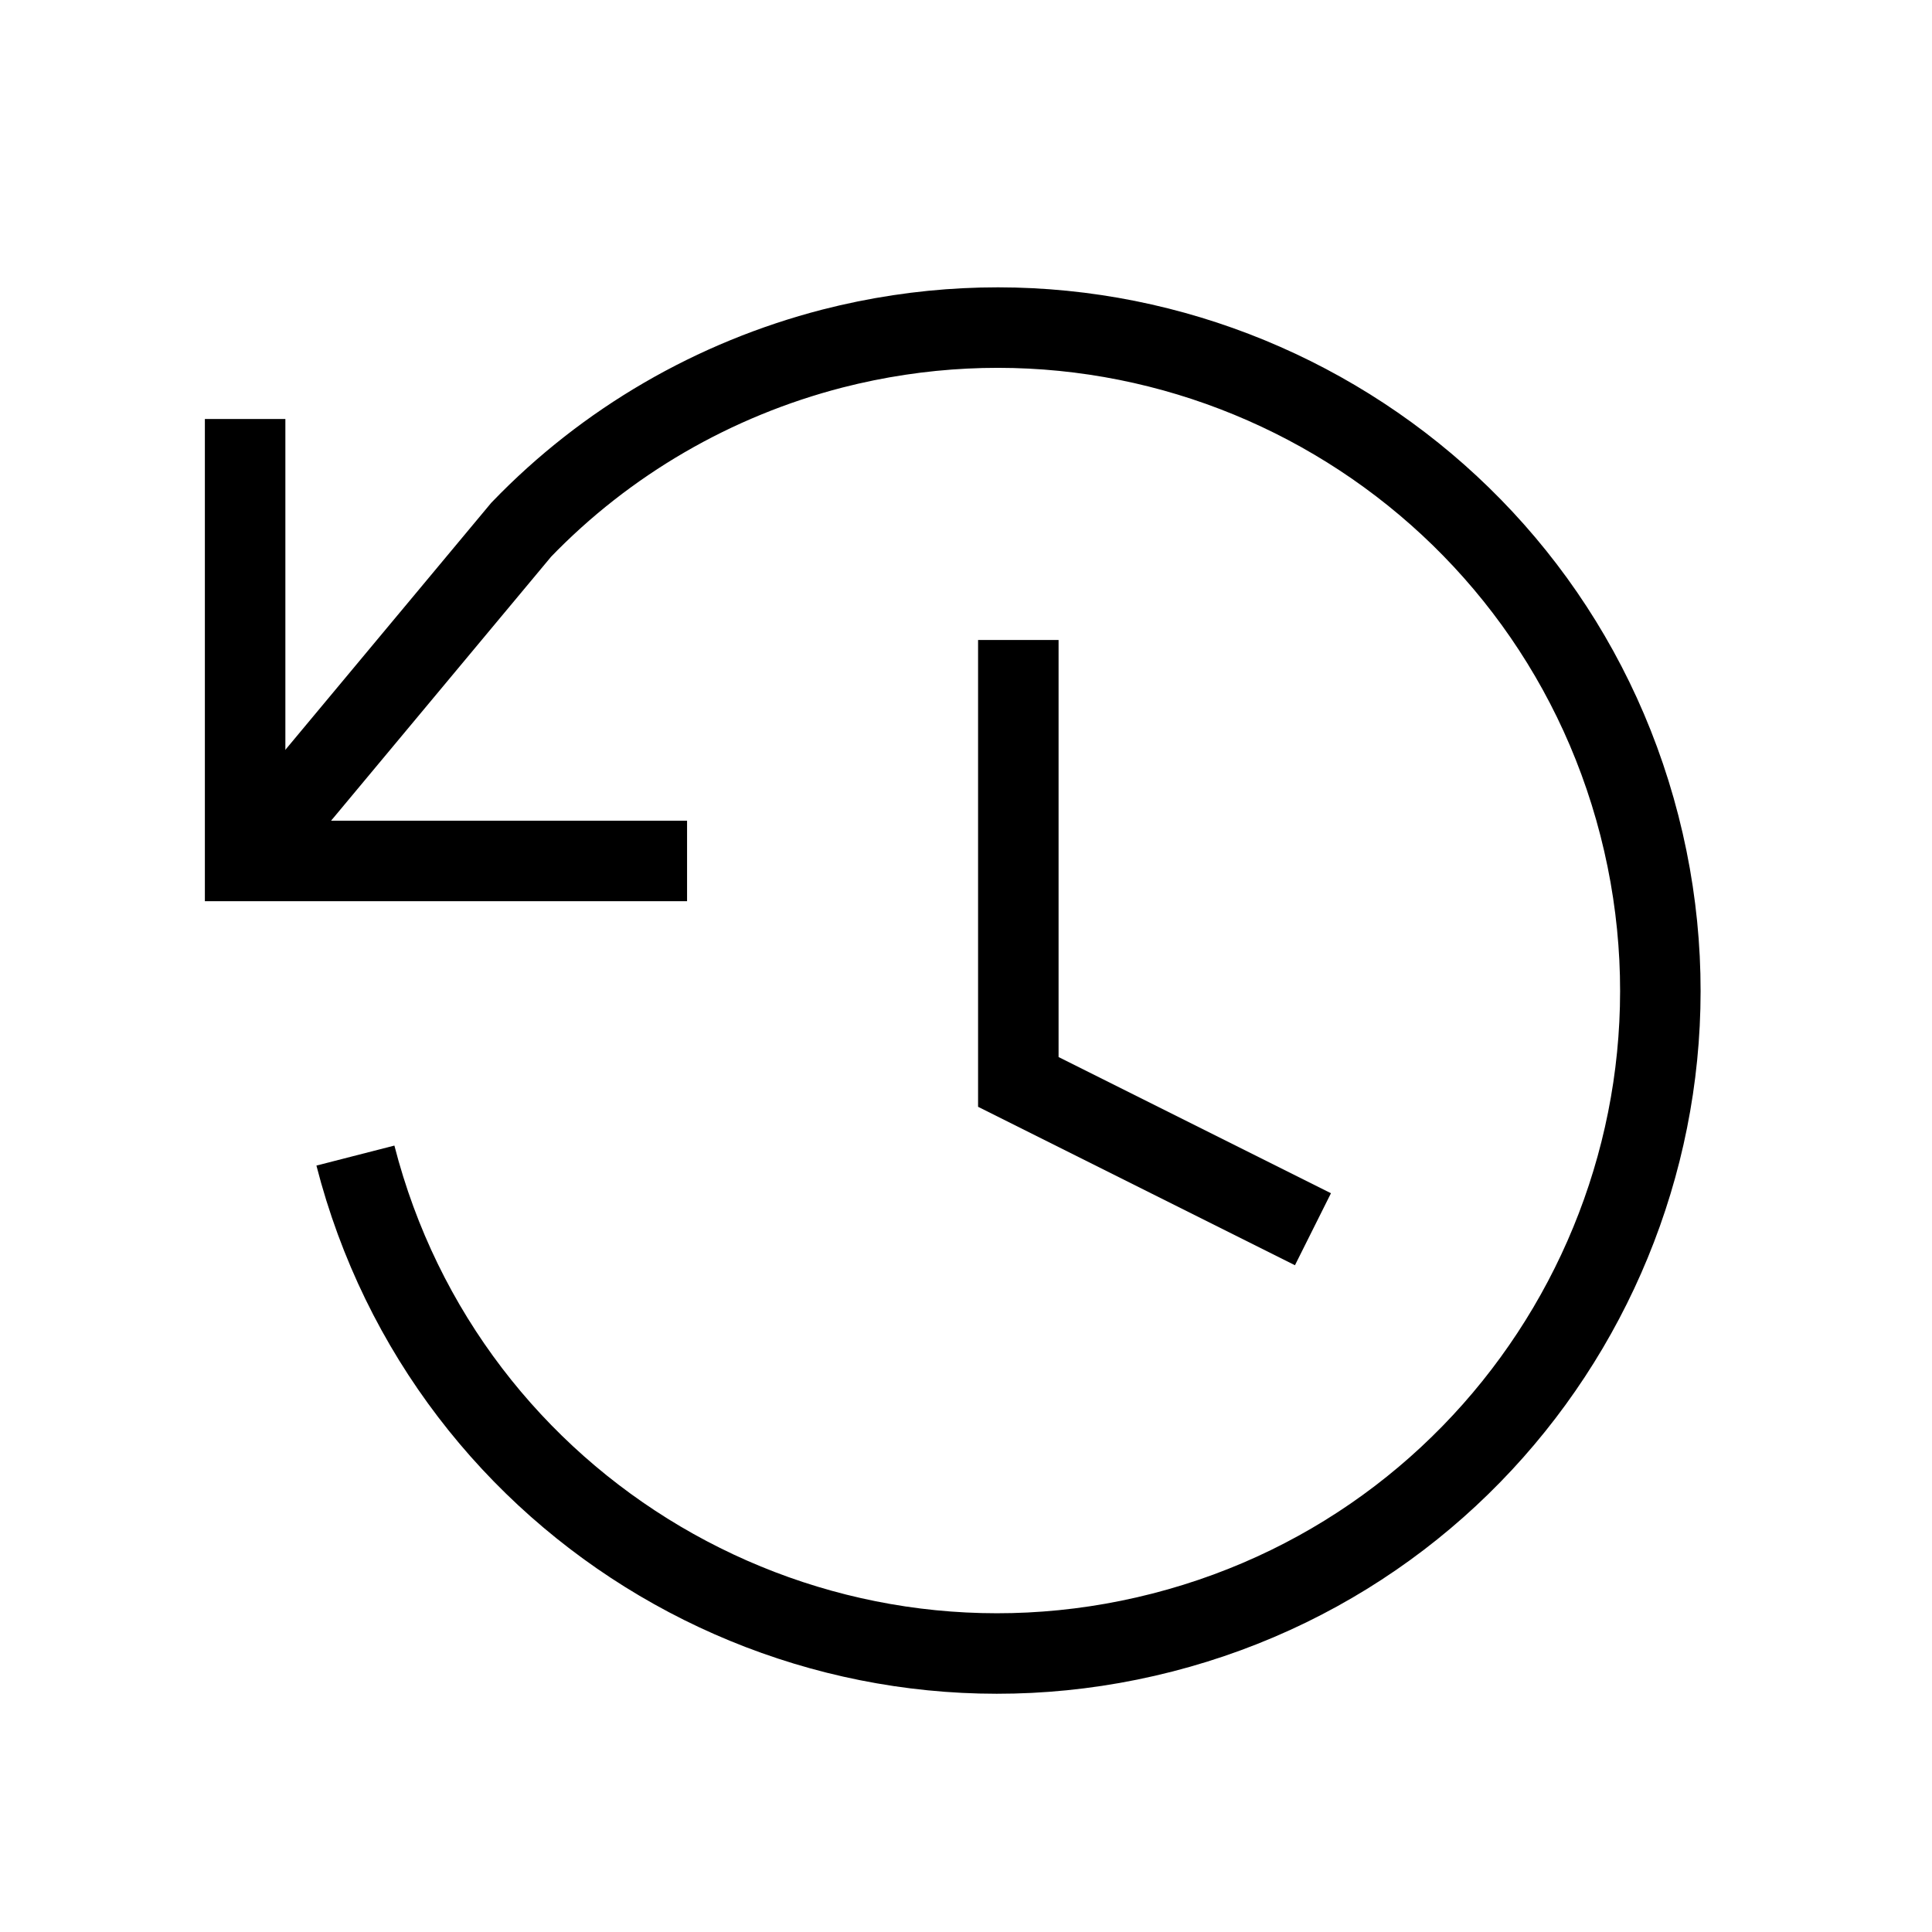
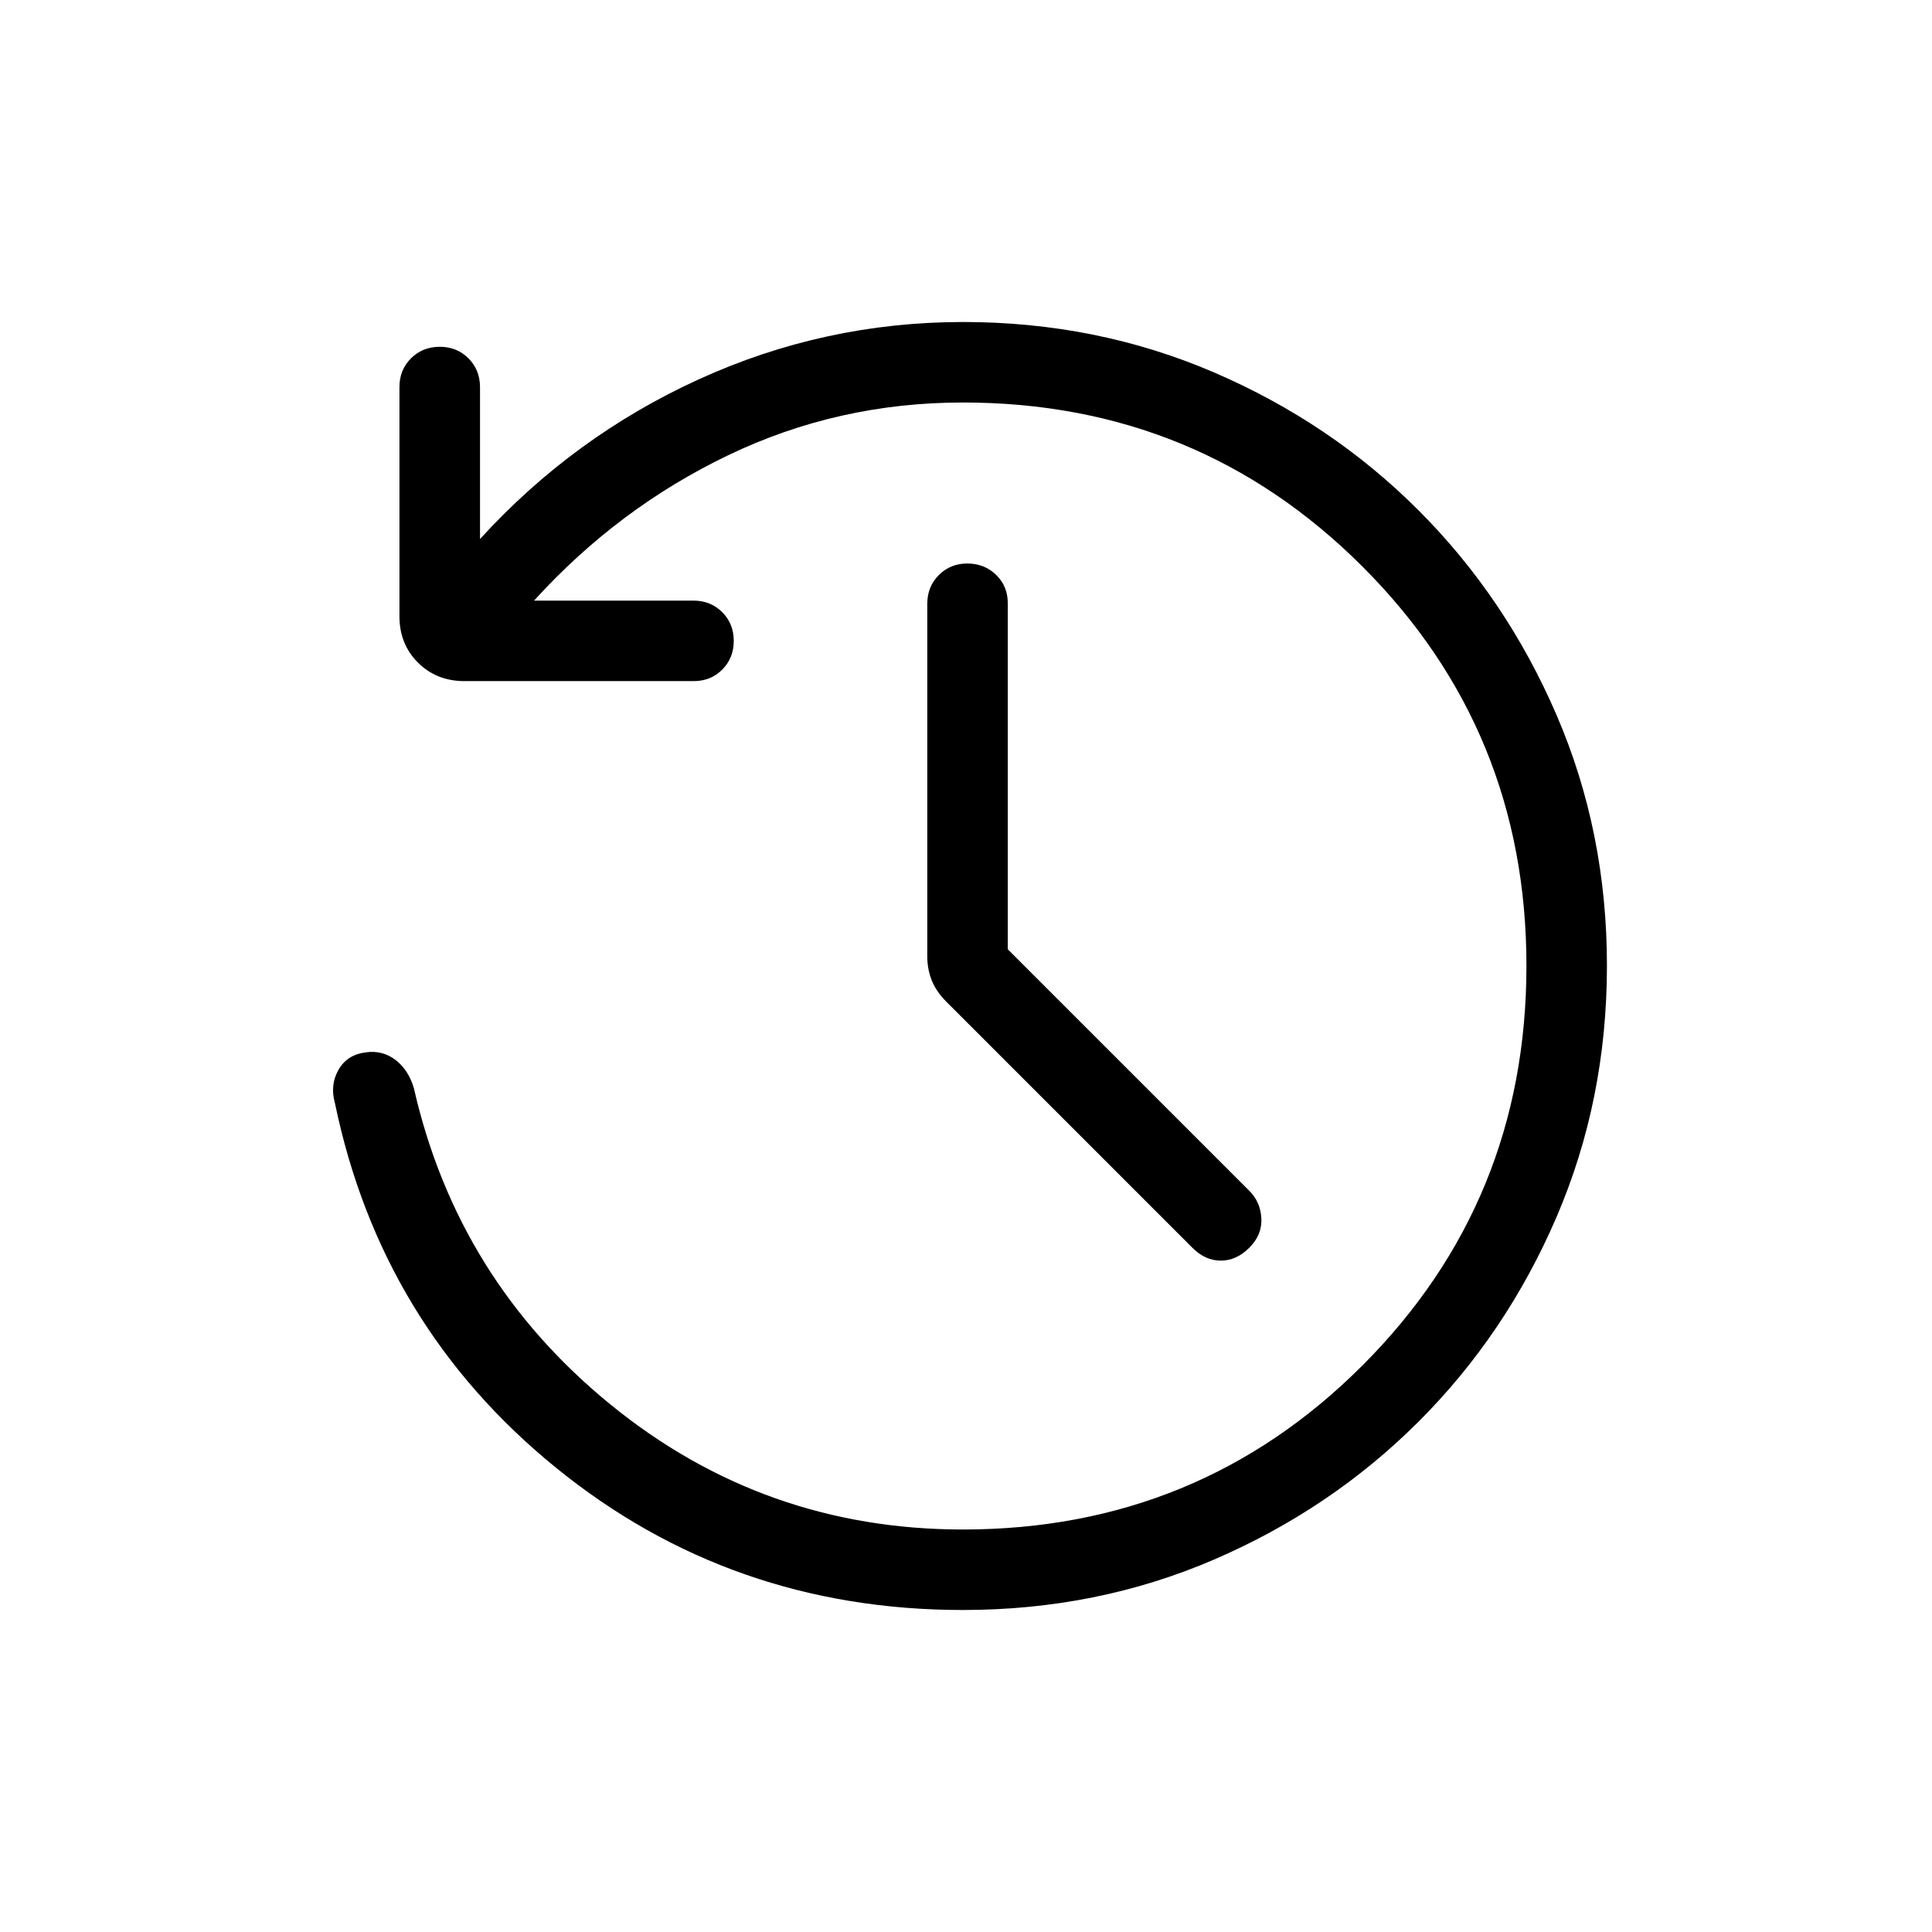
- <svg xmlns="http://www.w3.org/2000/svg" version="1.1" width="48" height="48" viewBox="0 0 48 48">
-   <polyline style="fill:none;stroke:#000000;stroke-width:2;stroke-linecap:butt;stroke-linejoin:miter;stroke-opacity:1" points="6.09,10.41 6.09,21.39 17.07,21.39" />
-   <path style="fill:none;stroke:#000000;stroke-width:2;stroke-linecap:butt;stroke-linejoin:miter;stroke-opacity:1" d="M8.83,28.71c2.26,8.81,11.24,14.11,20.05,11.85,8.81-2.26,14.11-11.24,11.85-20.05s-11.24-14.11-20.05-11.85c-2.94.76-5.62,2.31-7.73,4.5l-6.86,8.23" />
-   <polyline style="fill:none;stroke:#000000;stroke-width:2;stroke-linecap:butt;stroke-linejoin:miter;stroke-opacity:1" points="25.3,15.9 25.3,26.88 32.62,30.54" />
+ <svg xmlns="http://www.w3.org/2000/svg" width="24" height="24" viewBox="0 0 24 24">
+   <path fill="#000" d="M11.962 20q-2.881 0-5.056-1.768T4.16 13.7q-.062-.221.044-.409t.338-.218q.208-.03.37.093q.161.123.229.35q.542 2.384 2.446 3.934T11.962 19q2.925 0 4.962-2.037T18.962 12t-2.038-4.963T11.962 5q-1.553 0-2.918.656q-1.365.655-2.41 1.805h1.981q.214 0 .357.144q.143.143.143.356t-.143.357t-.357.143H5.77q-.348 0-.578-.23q-.23-.229-.23-.577V4.808q0-.214.144-.357t.357-.143t.356.143t.144.357v1.888q1.16-1.273 2.718-1.984T11.962 4q1.663 0 3.118.626t2.542 1.714t1.714 2.542t.626 3.118t-.626 3.118t-1.714 2.542t-2.542 1.714t-3.118.626m.557-8.208l3 3q.14.14.15.344q.01.205-.15.364q-.16.16-.353.16q-.195 0-.354-.16l-3.05-3.05q-.131-.13-.187-.27t-.056-.301V7.5q0-.213.144-.357T12.019 7t.357.143t.143.357z" />
</svg>
